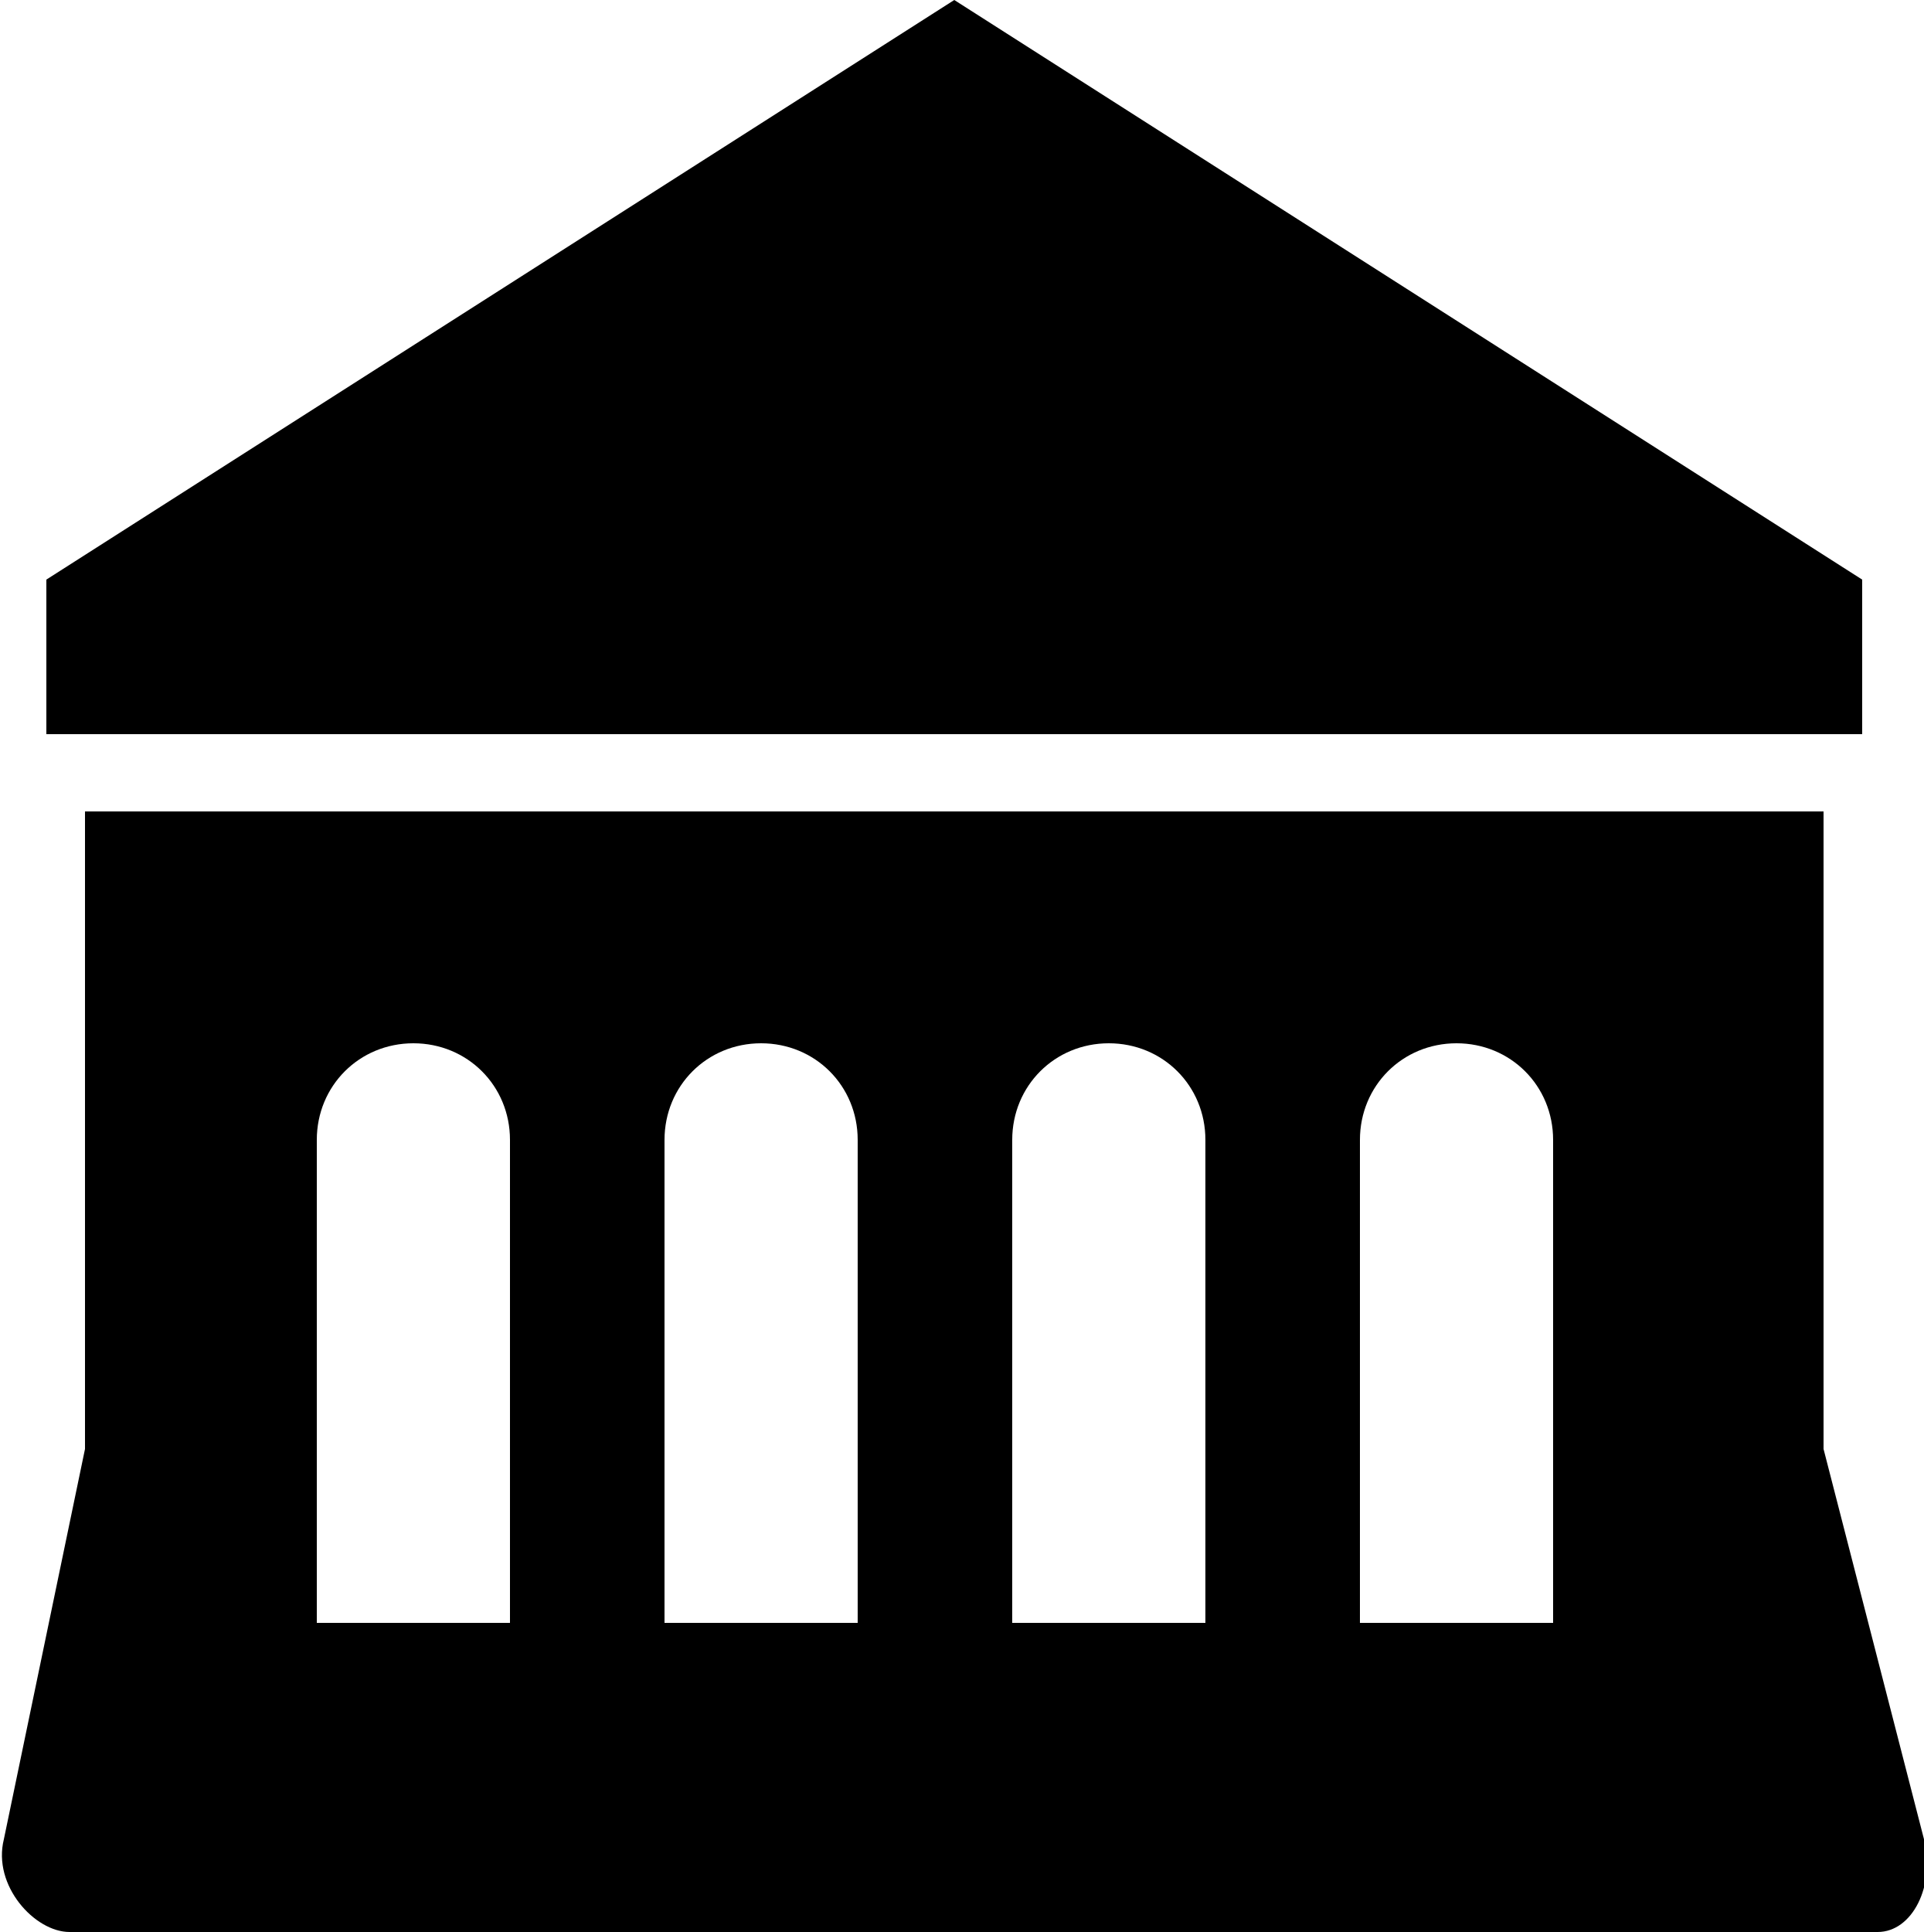
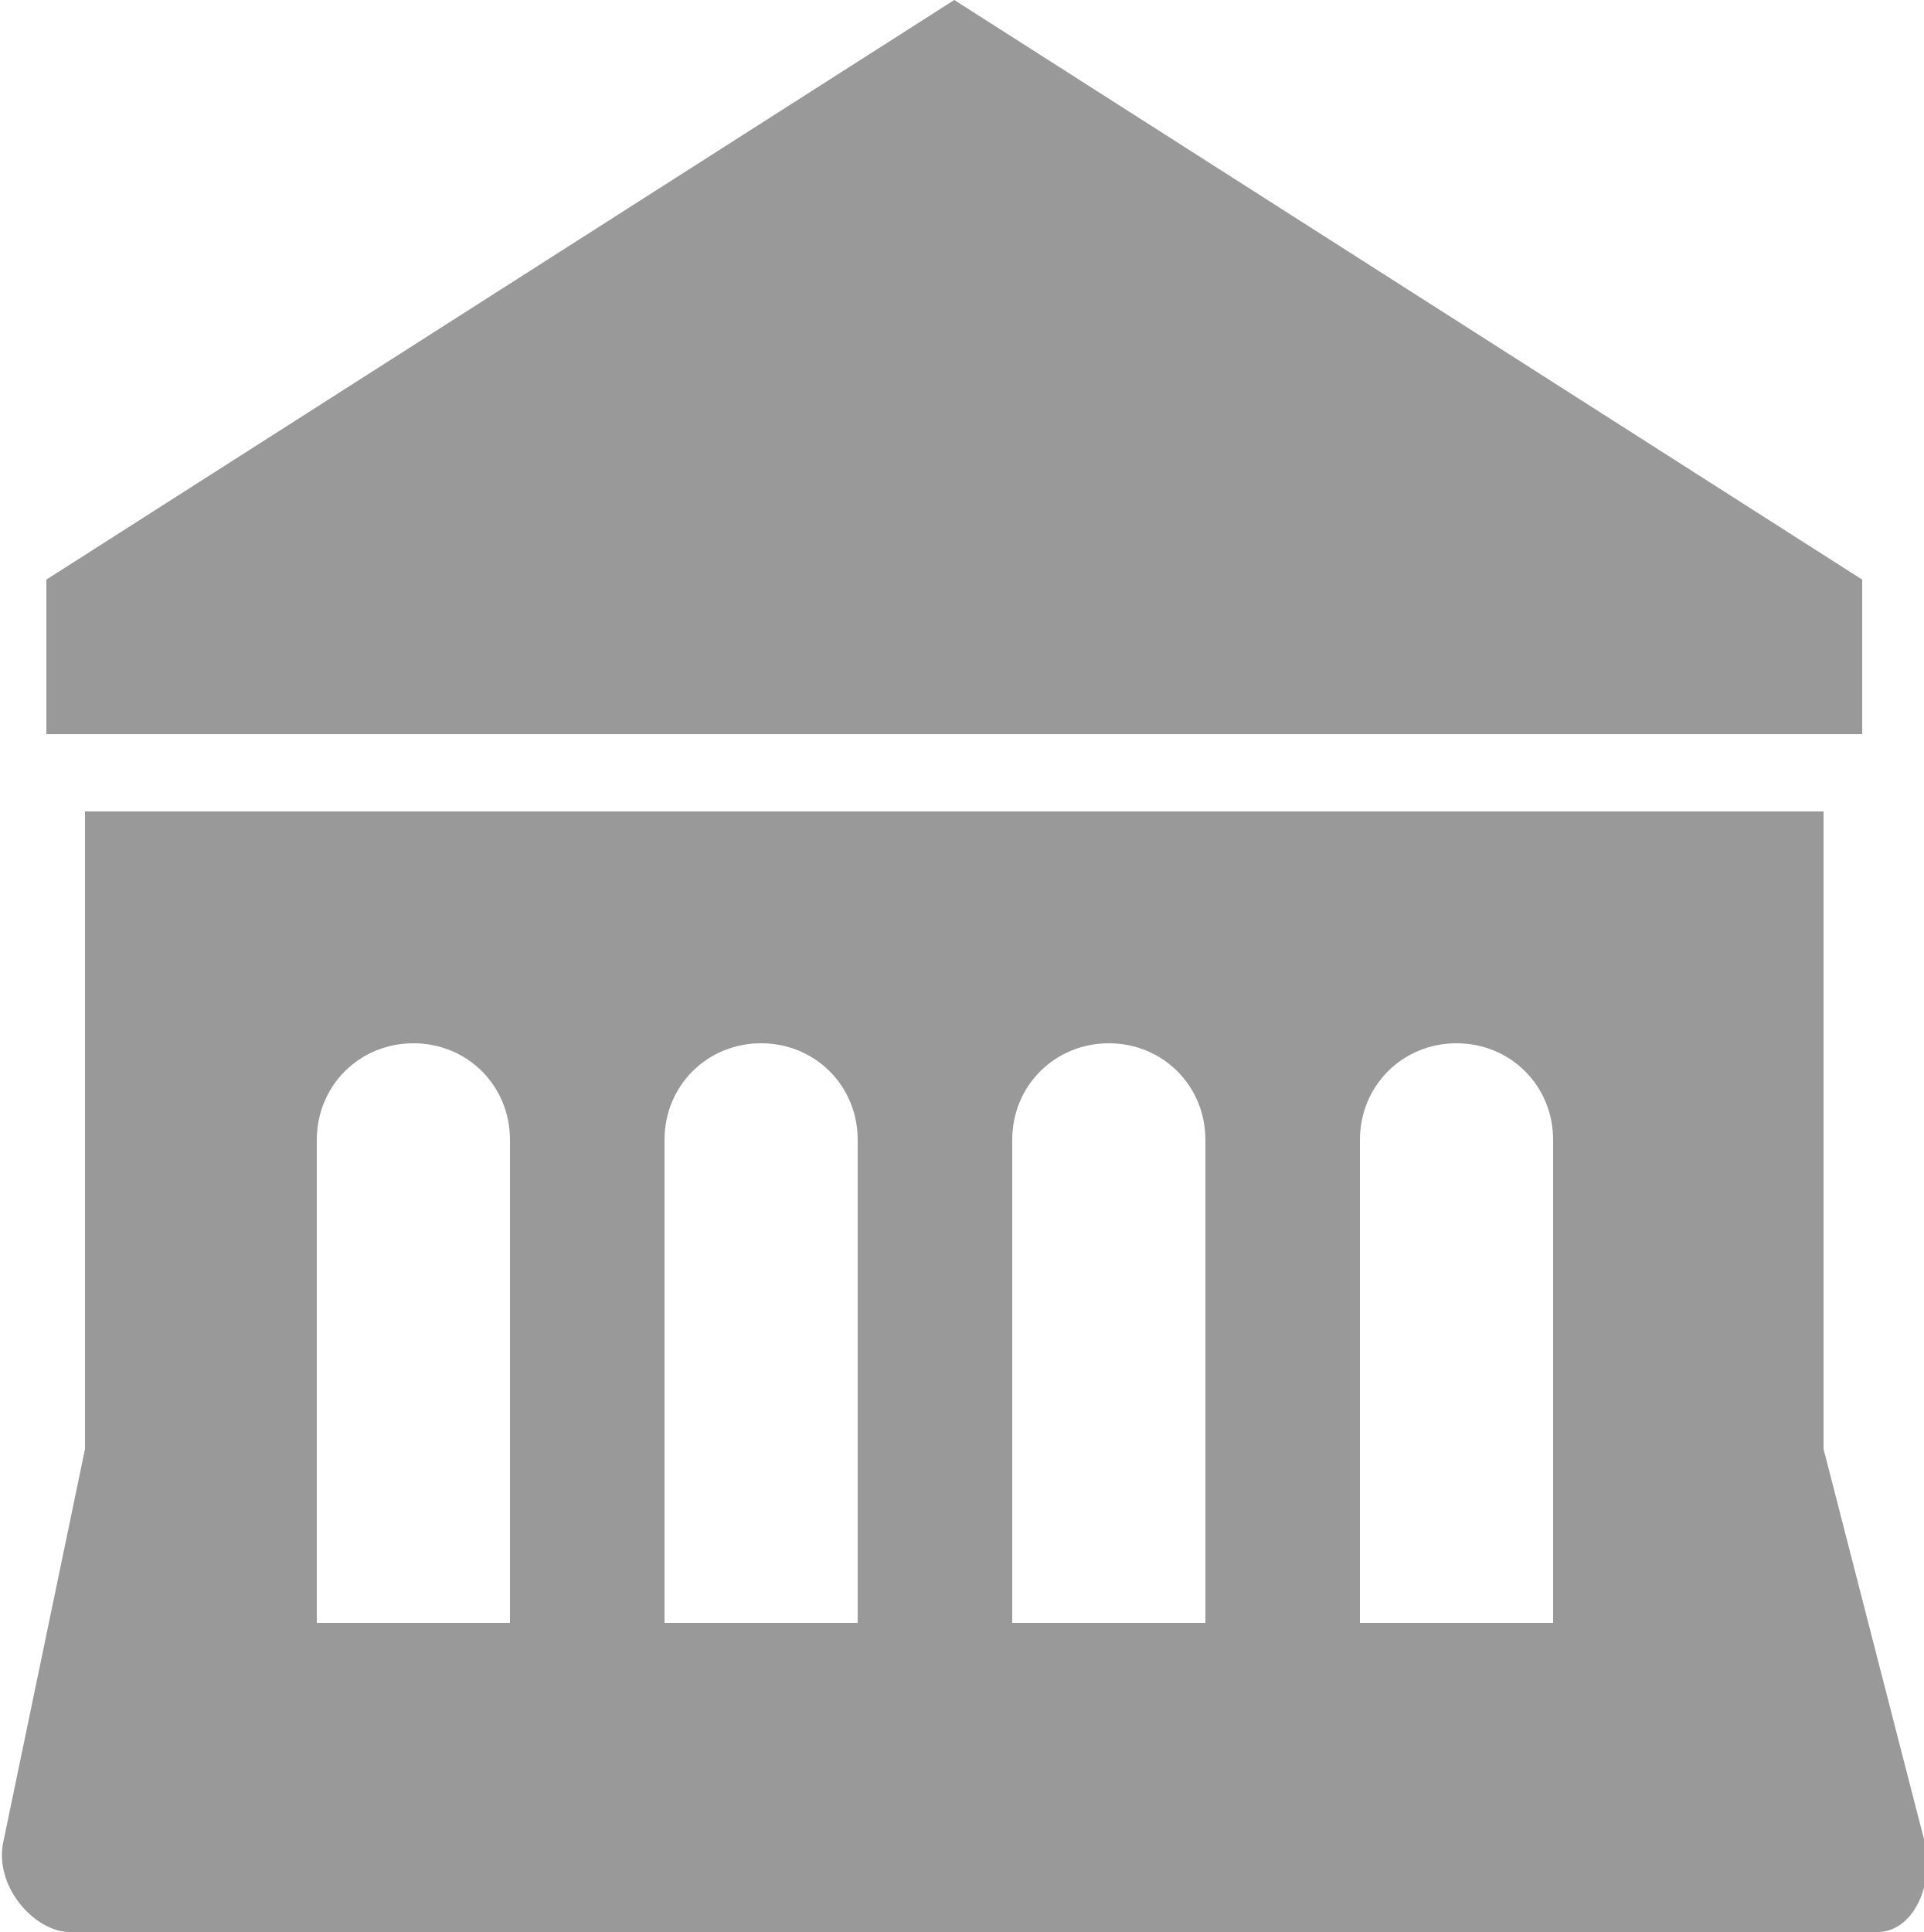
- <svg xmlns="http://www.w3.org/2000/svg" version="1.1" id="Layer_1" x="0px" y="0px" viewBox="57.8 -8 49.8 50" style="enable-background:new 57.8 -8 49.8 50;" xml:space="preserve">
+ <svg xmlns="http://www.w3.org/2000/svg" version="1.1" id="Layer_1" x="0px" y="0px" viewBox="0 0 49.8 50" style="enable-background:new 0 0 49.8 50;" xml:space="preserve">
+   <style type="text/css">
+ 	.st0{fill:#999999;}
+ </style>
  <g>
    <g>
      <g>
-         <polygon points="106,11 59,11 59,7 82.5,-8 106,7    " />
+         <polygon class="st0" points="48.2,19 1.2,19 1.2,15 24.7,0 48.2,15    " />
      </g>
    </g>
    <g>
      <g>
-         <path d="M107.6,39.6L105,29.5V13H60v16.5l-2.1,10.1c-0.3,1.2,0.8,2.4,1.7,2.4h46.8C107.3,42,107.9,40.8,107.6,39.6z M71,34h-5     V21.5c0-1.4,1.1-2.5,2.5-2.5s2.5,1.1,2.5,2.5V34z M80,34h-5V21.5c0-1.4,1.1-2.5,2.5-2.5s2.5,1.1,2.5,2.5V34z M89,34h-5V21.5     c0-1.4,1.1-2.5,2.5-2.5s2.5,1.1,2.5,2.5V34z M98,34h-5V21.5c0-1.4,1.1-2.5,2.5-2.5s2.5,1.1,2.5,2.5V34z" />
+         <path class="st0" d="M49.8,47.6l-2.6-10.1V21h-45v16.5L0.1,47.6C-0.2,48.8,0.9,50,1.8,50h46.8C49.5,50,50.1,48.8,49.8,47.6z      M13.2,42h-5V29.5c0-1.4,1.1-2.5,2.5-2.5s2.5,1.1,2.5,2.5V42z M22.2,42h-5V29.5c0-1.4,1.1-2.5,2.5-2.5s2.5,1.1,2.5,2.5V42z      M31.2,42h-5V29.5c0-1.4,1.1-2.5,2.5-2.5s2.5,1.1,2.5,2.5V42z M40.2,42h-5V29.5c0-1.4,1.1-2.5,2.5-2.5s2.5,1.1,2.5,2.5V42z" />
      </g>
    </g>
  </g>
</svg>
